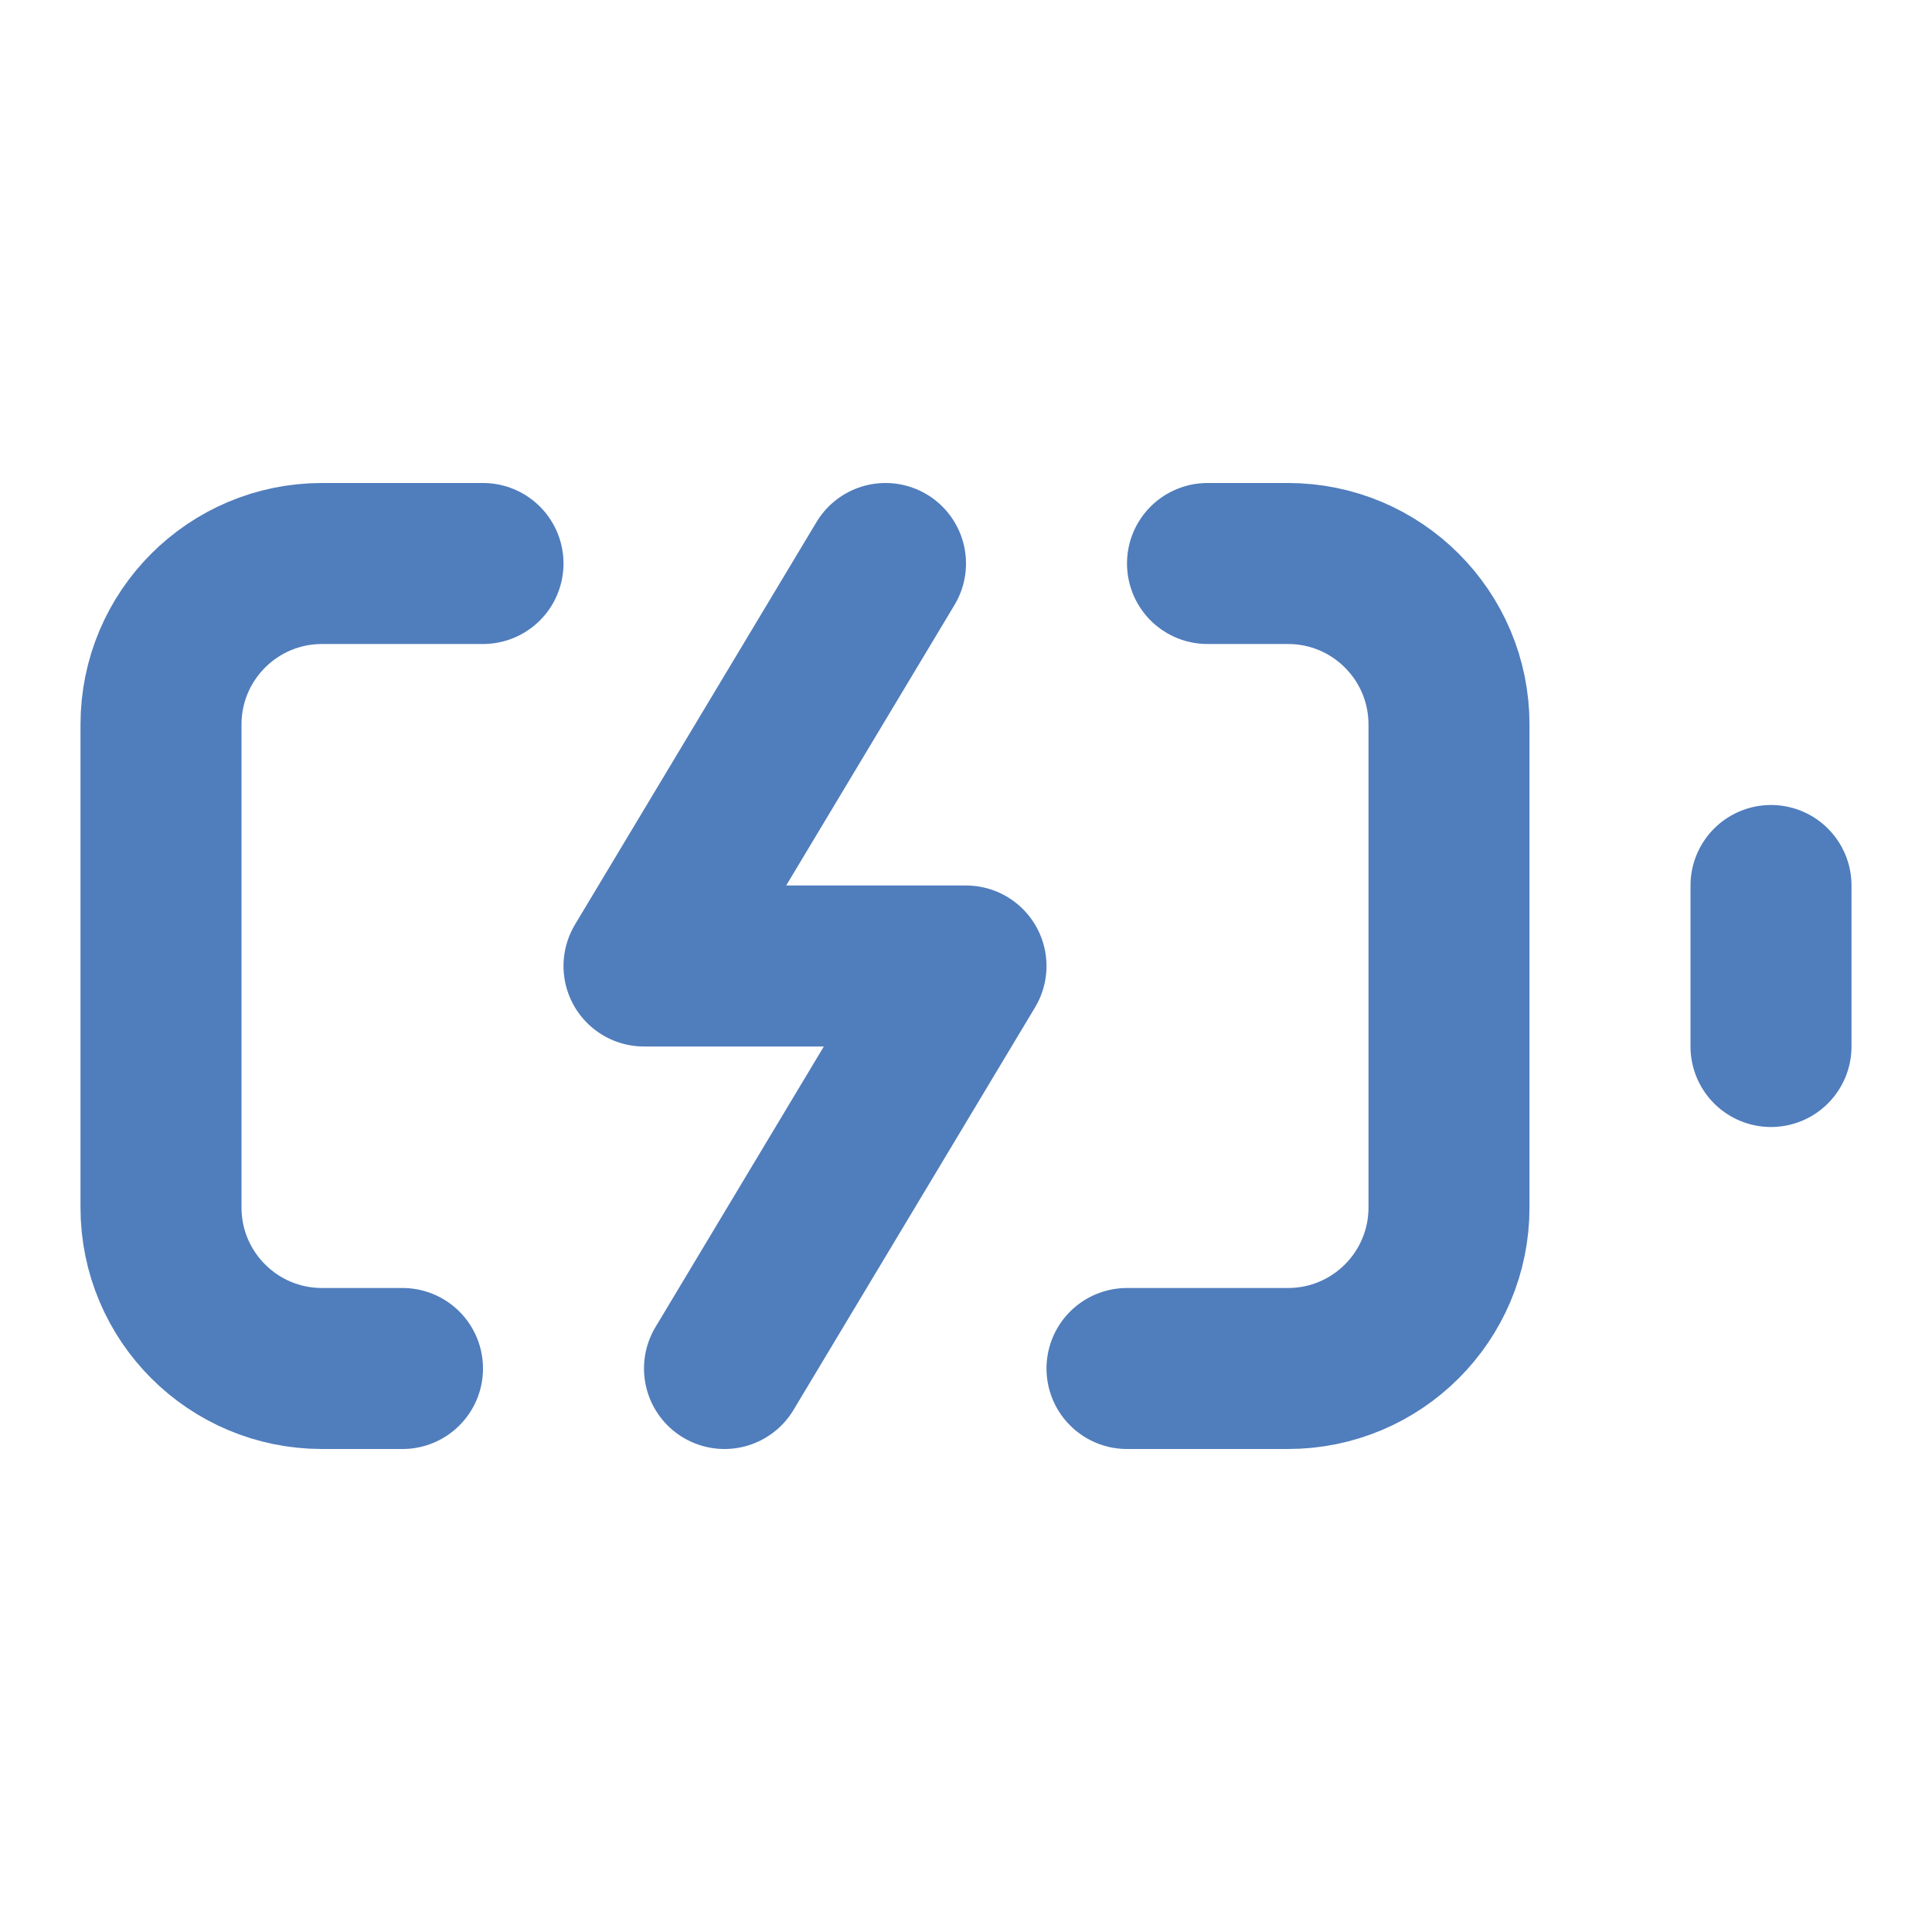
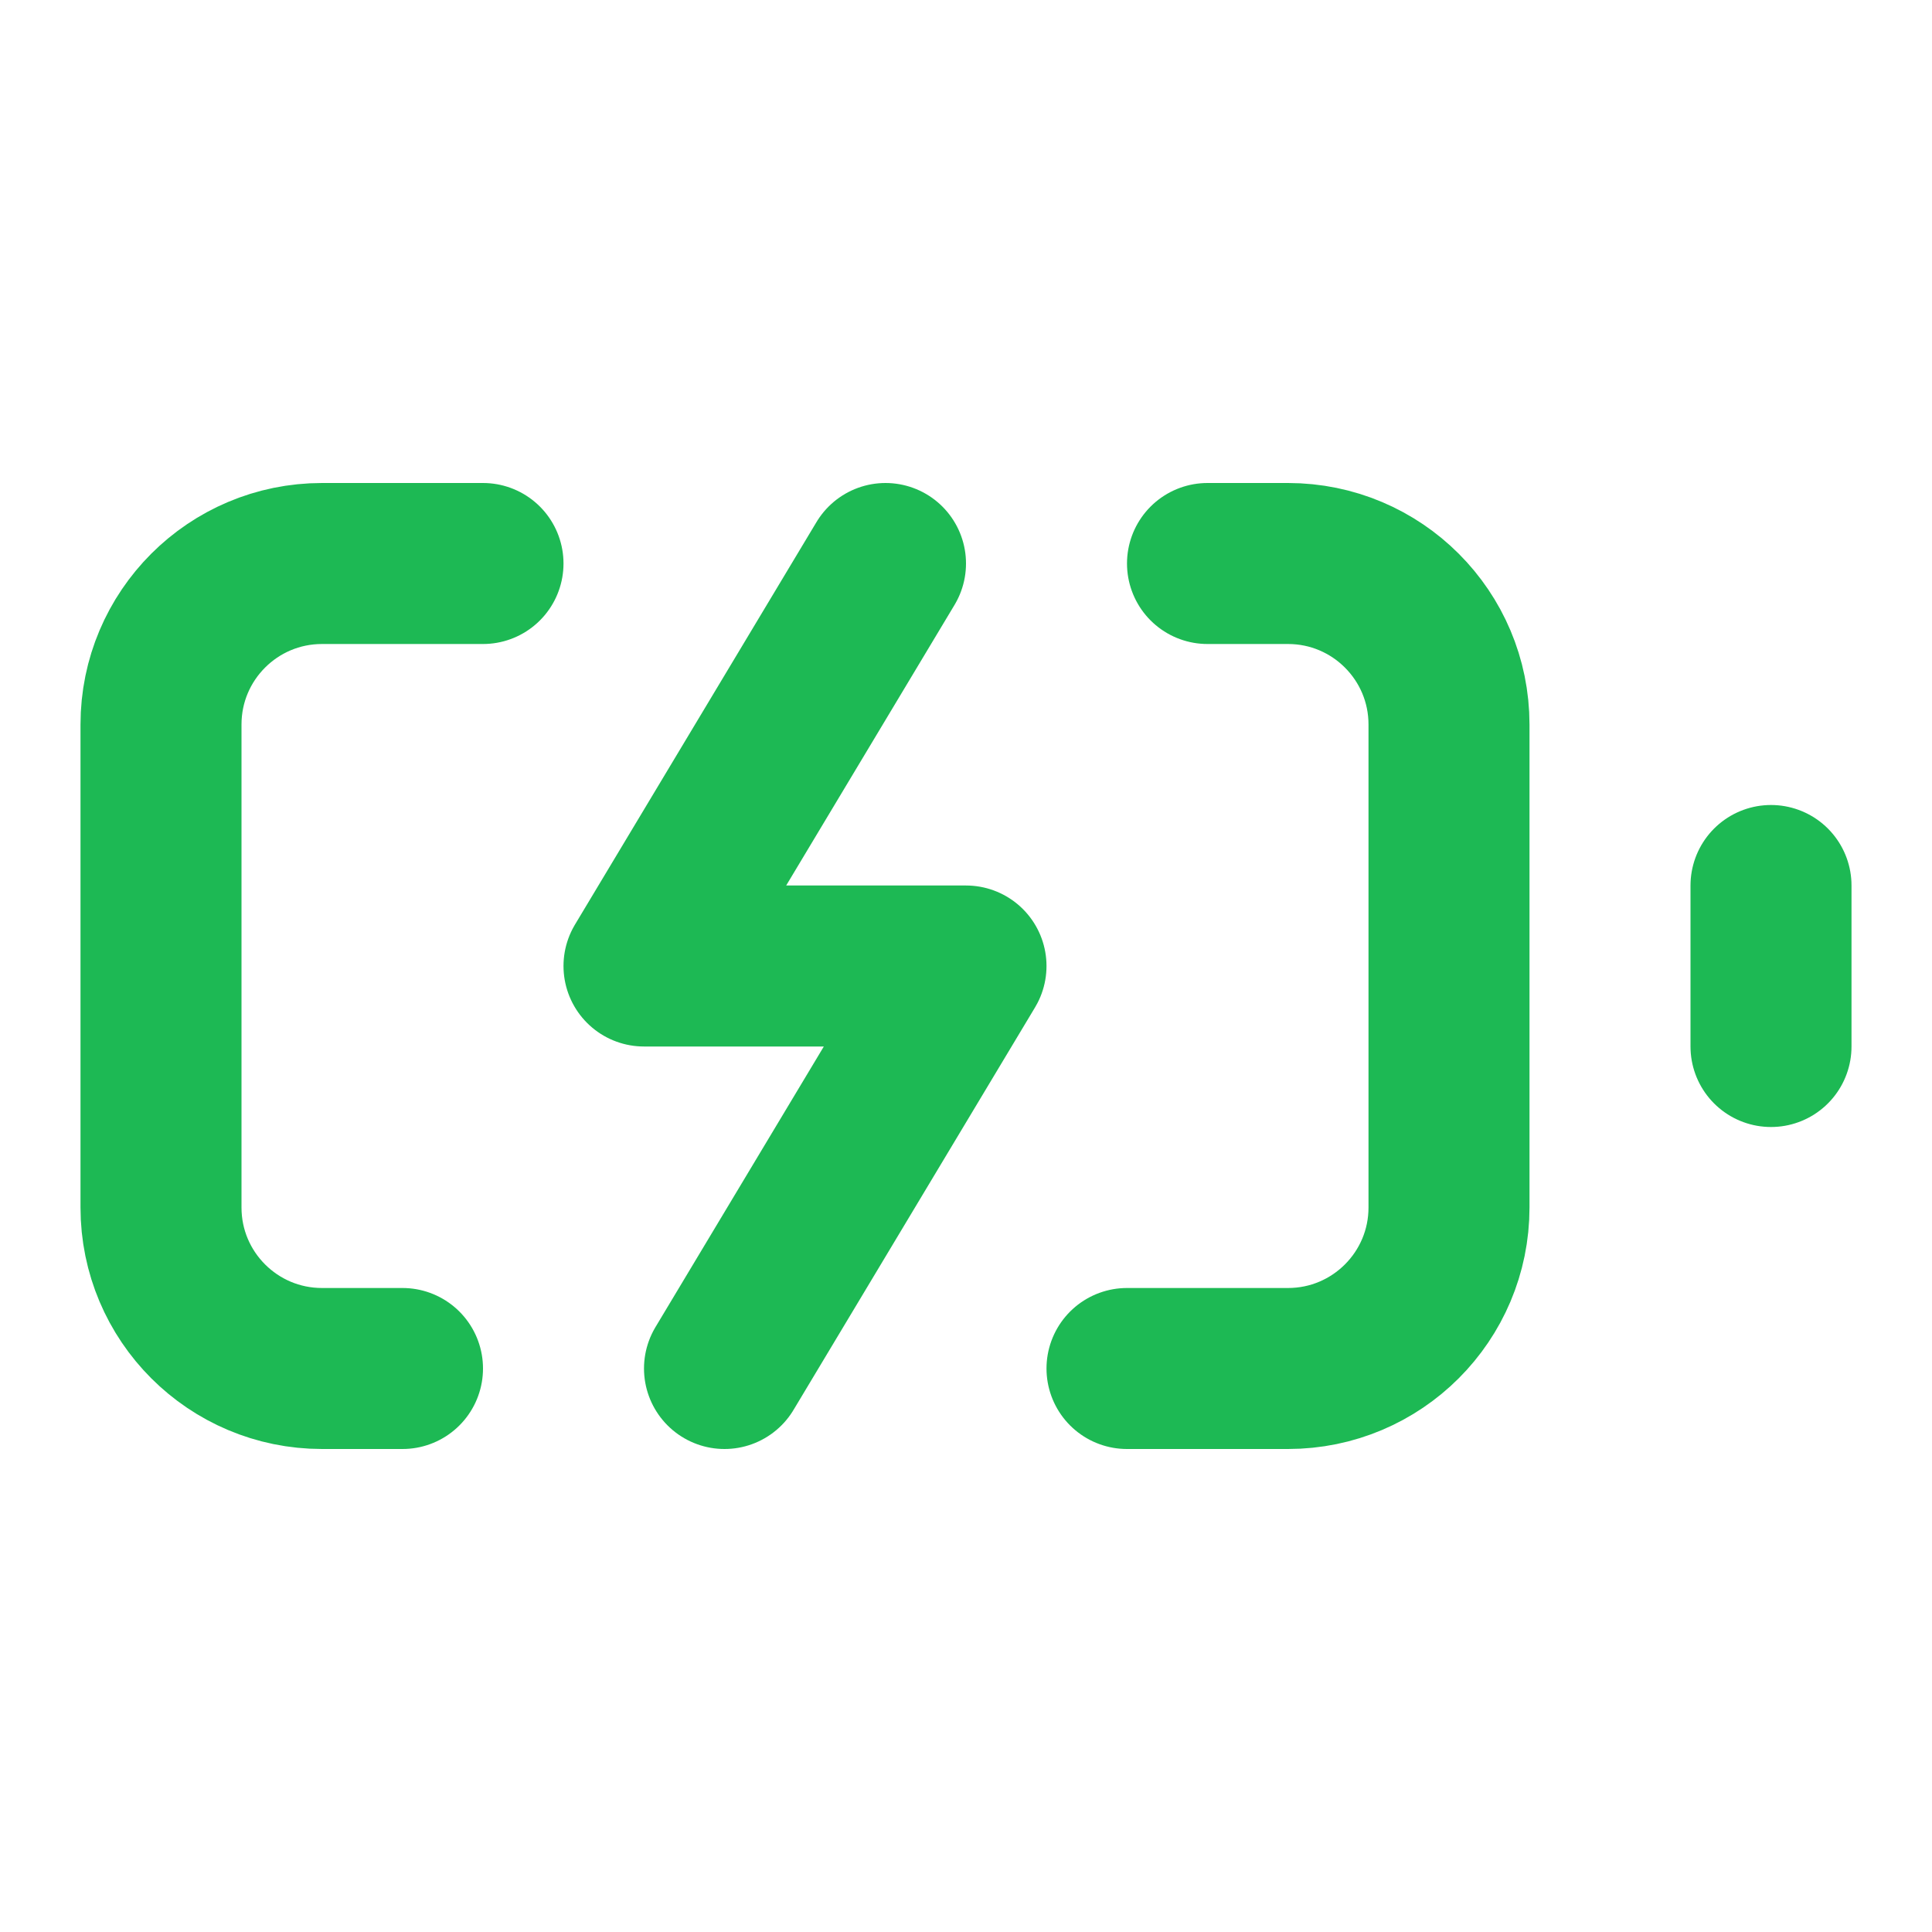
- <svg xmlns="http://www.w3.org/2000/svg" width="24" height="24" viewBox="0 0 24 24" fill="none" stroke="rgb(80 125 188)" stroke-width="2" stroke-linecap="round" stroke-linejoin="round" class="lucide lucide-battery-charging h-48 w-48 text-cellcare-primary filter drop-shadow-[0_0_10px_rgba(80,125,188,0.7)]" data-lov-id="src/components/HeroSection.tsx:94:16" data-lov-name="BatteryCharging" data-component-path="src/components/HeroSection.tsx" data-component-line="94" data-component-file="HeroSection.tsx" data-component-name="BatteryCharging" data-component-content="%7B%22className%22%3A%22h-48%20w-48%20text-cellcare-primary%20filter%20drop-shadow-%5B0_0_10px_rgba(80%2C125%2C188%2C0.7)%5D%22%7D">
+ <svg xmlns="http://www.w3.org/2000/svg" width="24" height="24" viewBox="0 0 24 24" fill="none" stroke="rgb(29, 185, 84)" stroke-width="2" stroke-linecap="round" stroke-linejoin="round" class="lucide lucide-battery-charging h-48 w-48 text-cellcare-primary filter drop-shadow-[0_0_10px_rgba(29,185,84,0.7)]" data-lov-id="src/components/HeroSection.tsx:94:16" data-lov-name="BatteryCharging" data-component-path="src/components/HeroSection.tsx" data-component-line="94" data-component-file="HeroSection.tsx" data-component-name="BatteryCharging" data-component-content="%7B%22className%22%3A%22h-48%20w-48%20text-cellcare-primary%20filter%20drop-shadow-%5B0_0_10px_rgba(80%2C125%2C188%2C0.7)%5D%22%7D">
  <path d="M15 7h1a2 2 0 0 1 2 2v6a2 2 0 0 1-2 2h-2" />
  <path d="M6 7H4a2 2 0 0 0-2 2v6a2 2 0 0 0 2 2h1" />
  <path d="m11 7-3 5h4l-3 5" />
  <line x1="22" x2="22" y1="11" y2="13" />
</svg>
